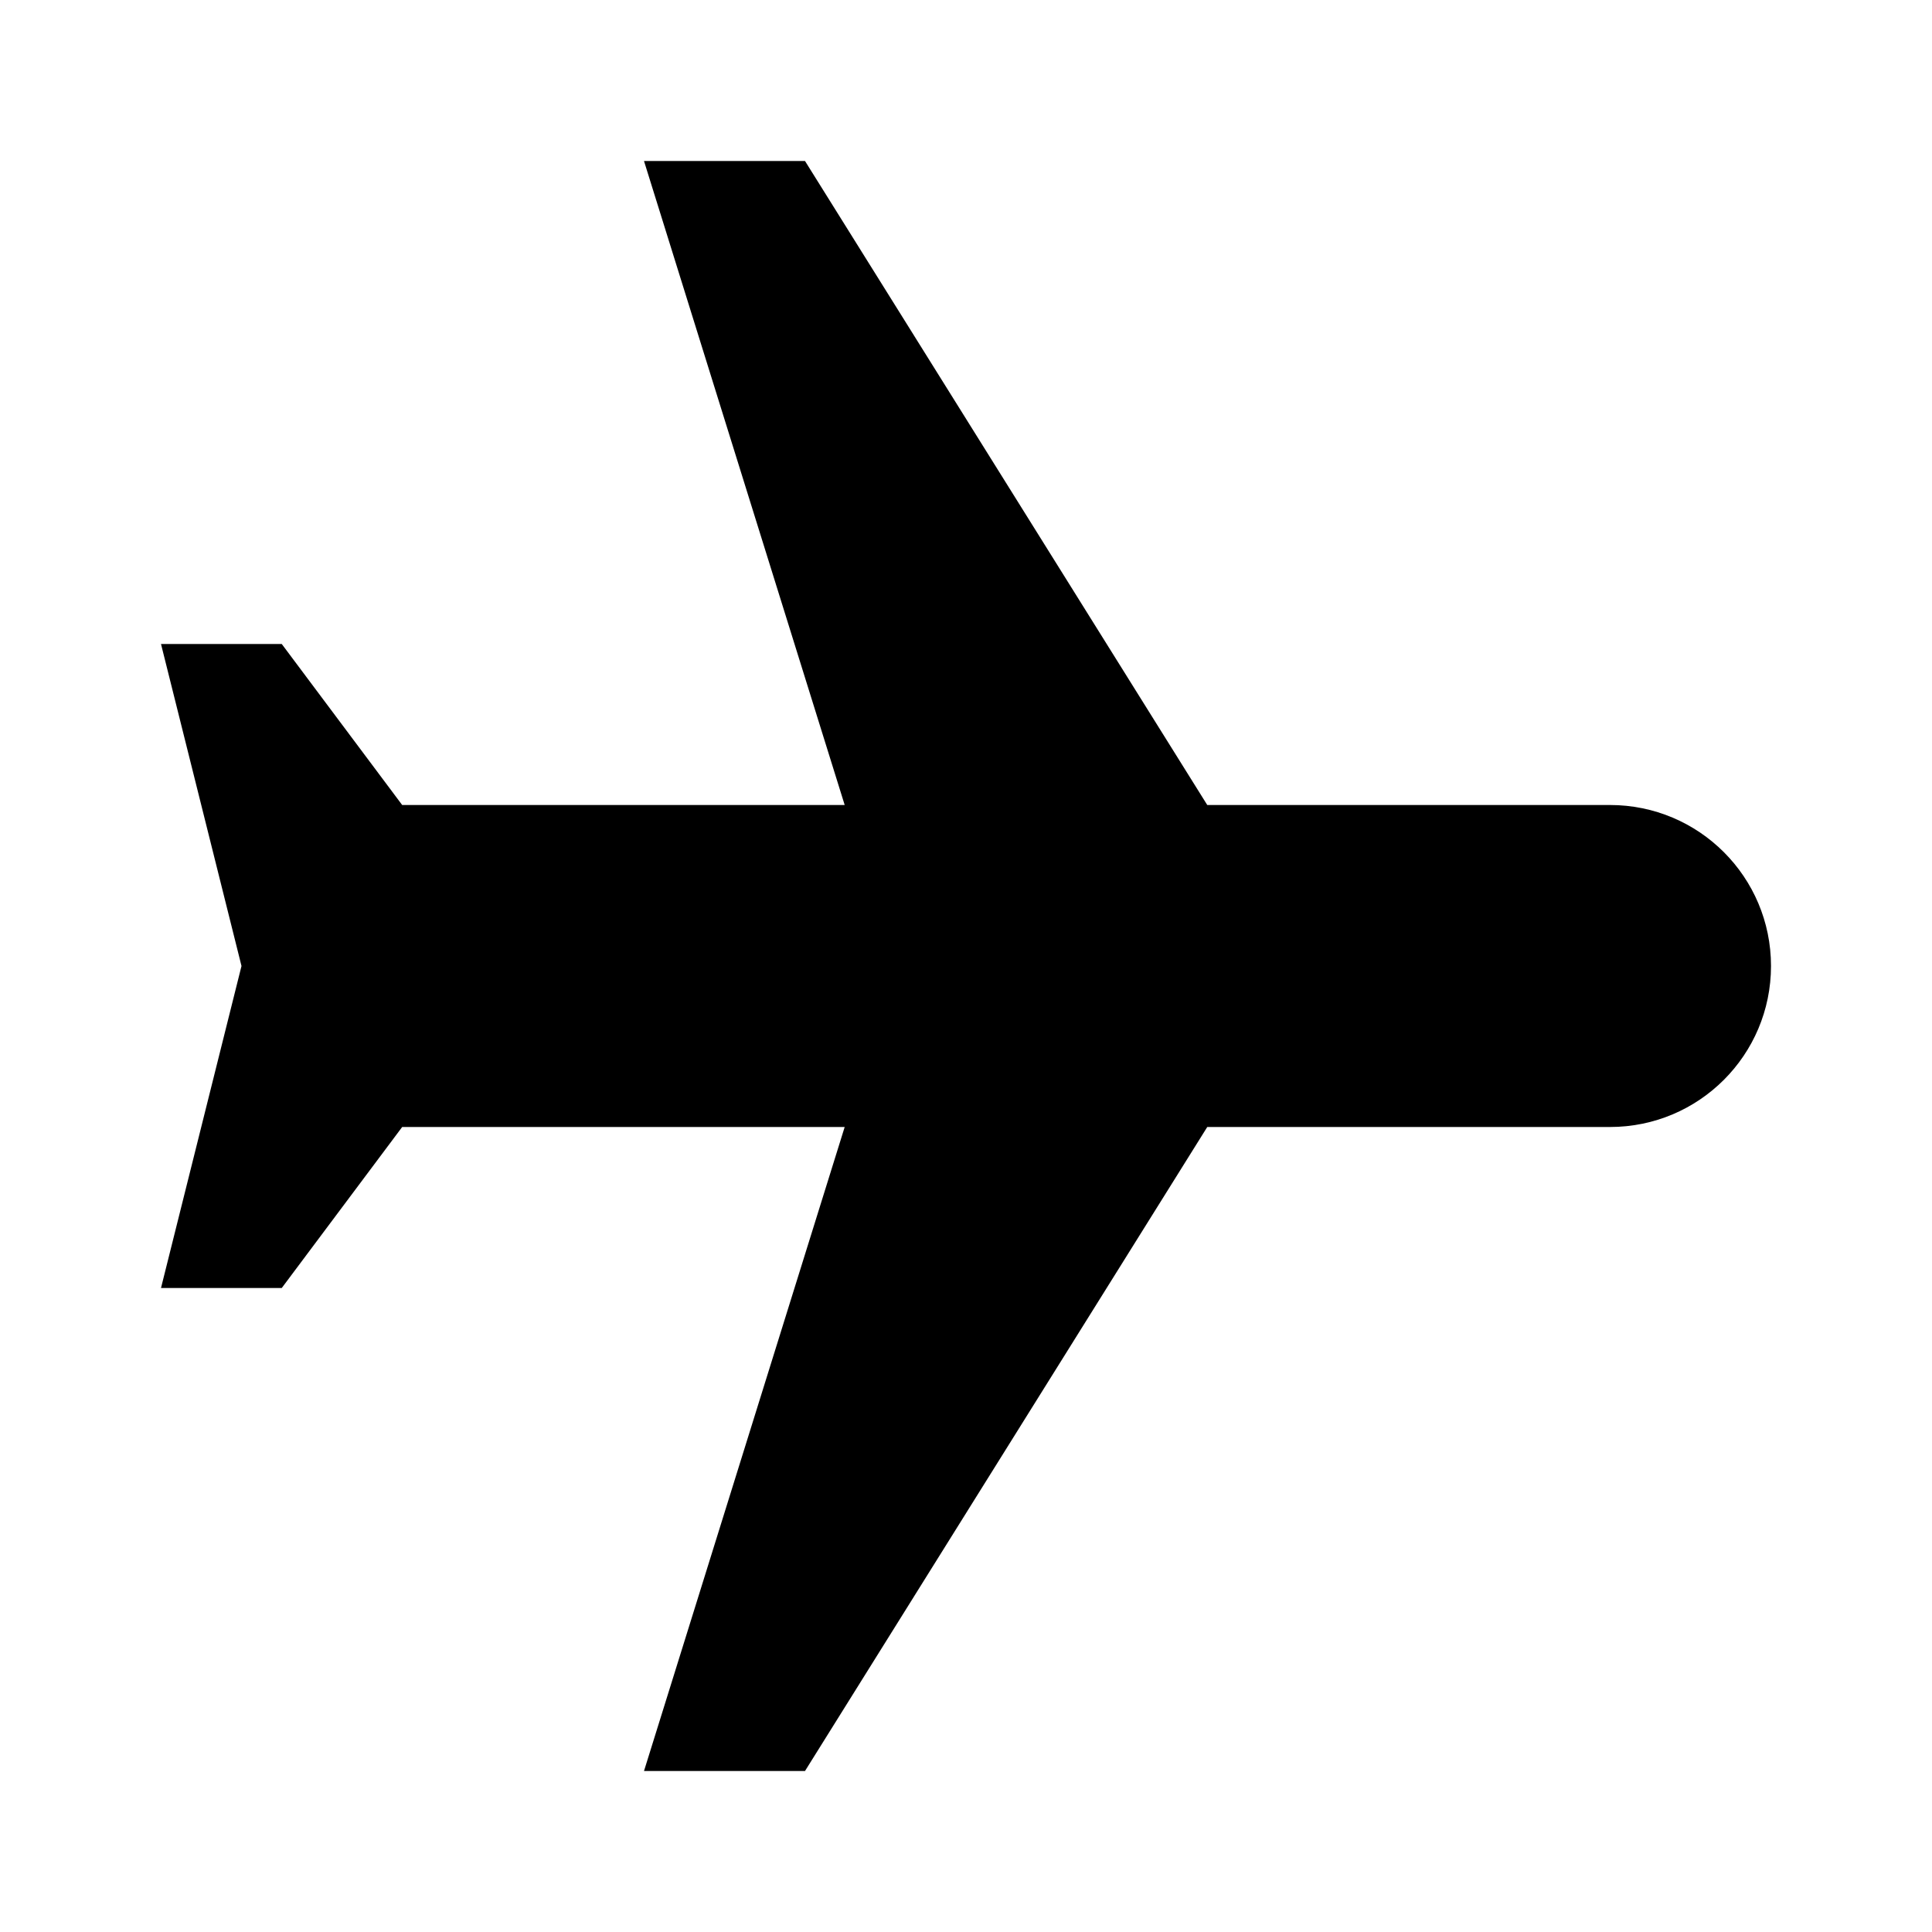
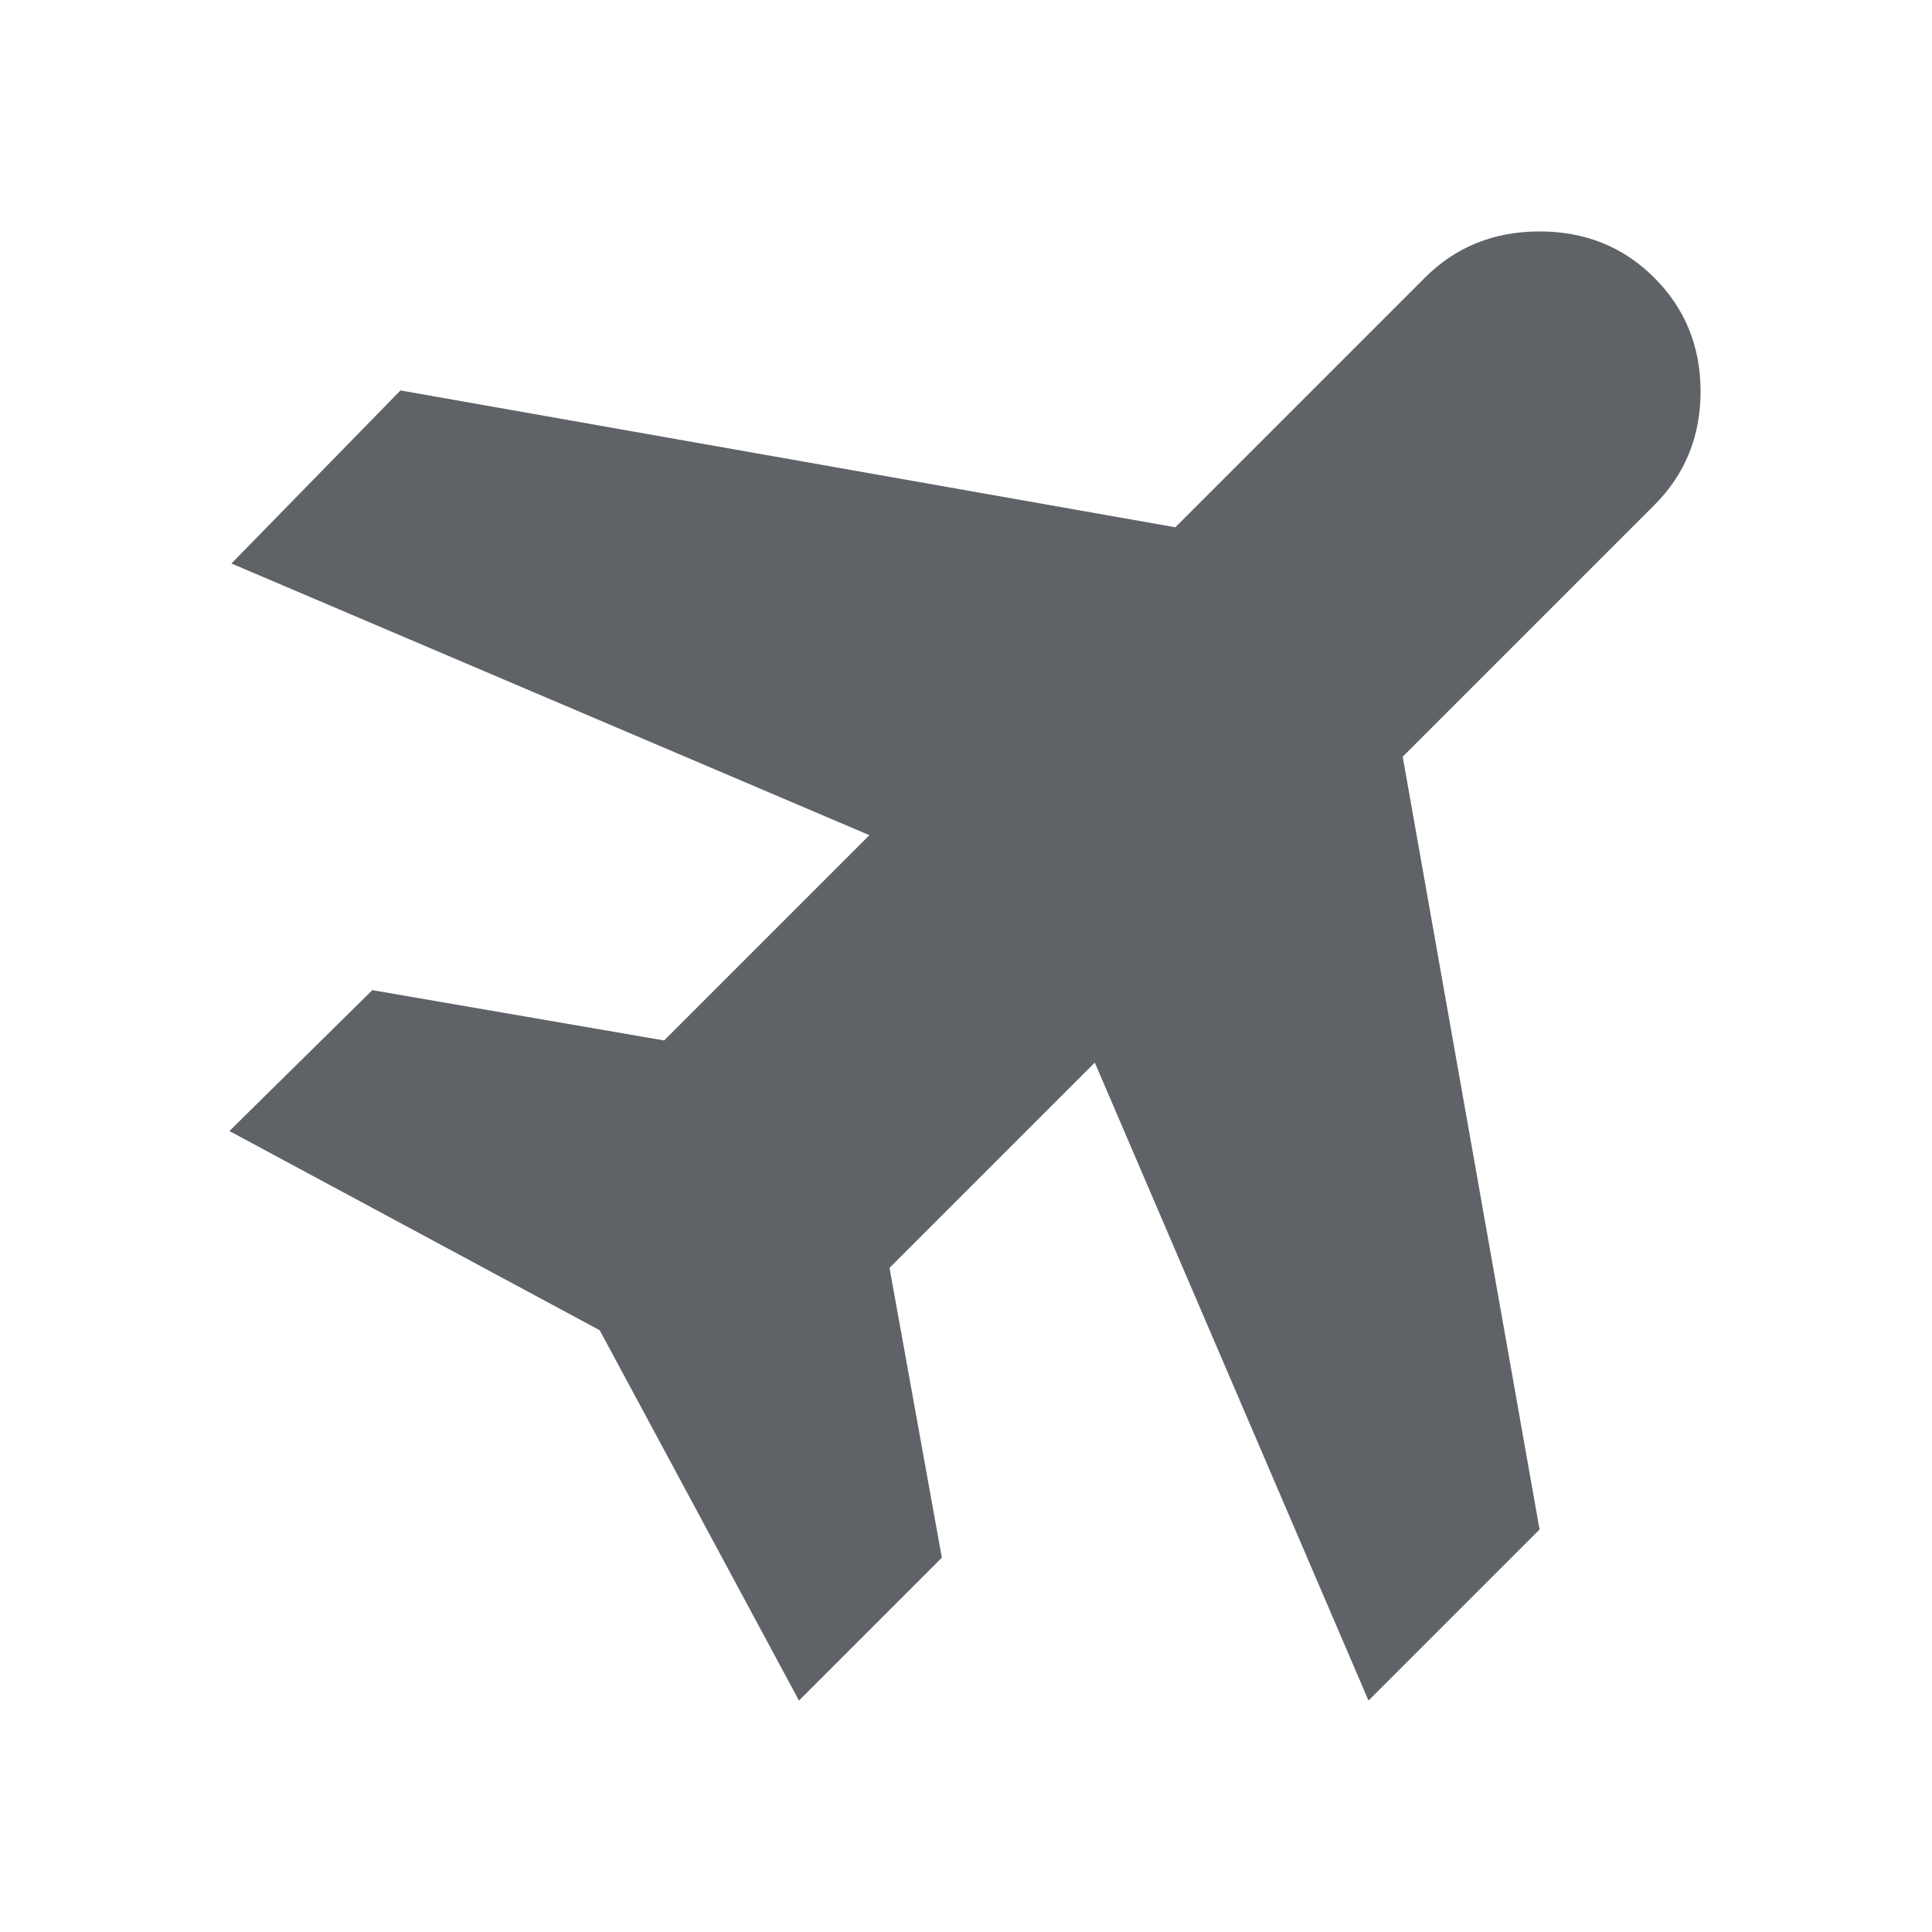
- <svg xmlns="http://www.w3.org/2000/svg" viewBox="0 0 24 24" width="24" height="24" fill="#000000">
-   <path d="M8,22h2l4.997-8H20c1.105,0,2-0.895,2-2s-0.895-2-2-2h-5.003L10,2H8l2.493,8H4.996L3.5,8H2l1,4l-1,4h1.5l1.496-2h5.497 L8,22z" fill="#000000" />
+ <svg xmlns="http://www.w3.org/2000/svg" height="24px" viewBox="0 -960 960 960" width="24px" fill="#5f6368">
+   <path d="m397-115-99-184-184-99 71-70 145 25 102-102-317-135 84-86 385 68 124-124q23-23 57-23t57 23q23 23 23 56.5T822-709L697-584l68 384-85 85-136-317-102 102 26 144-71 71Z" />
</svg>
